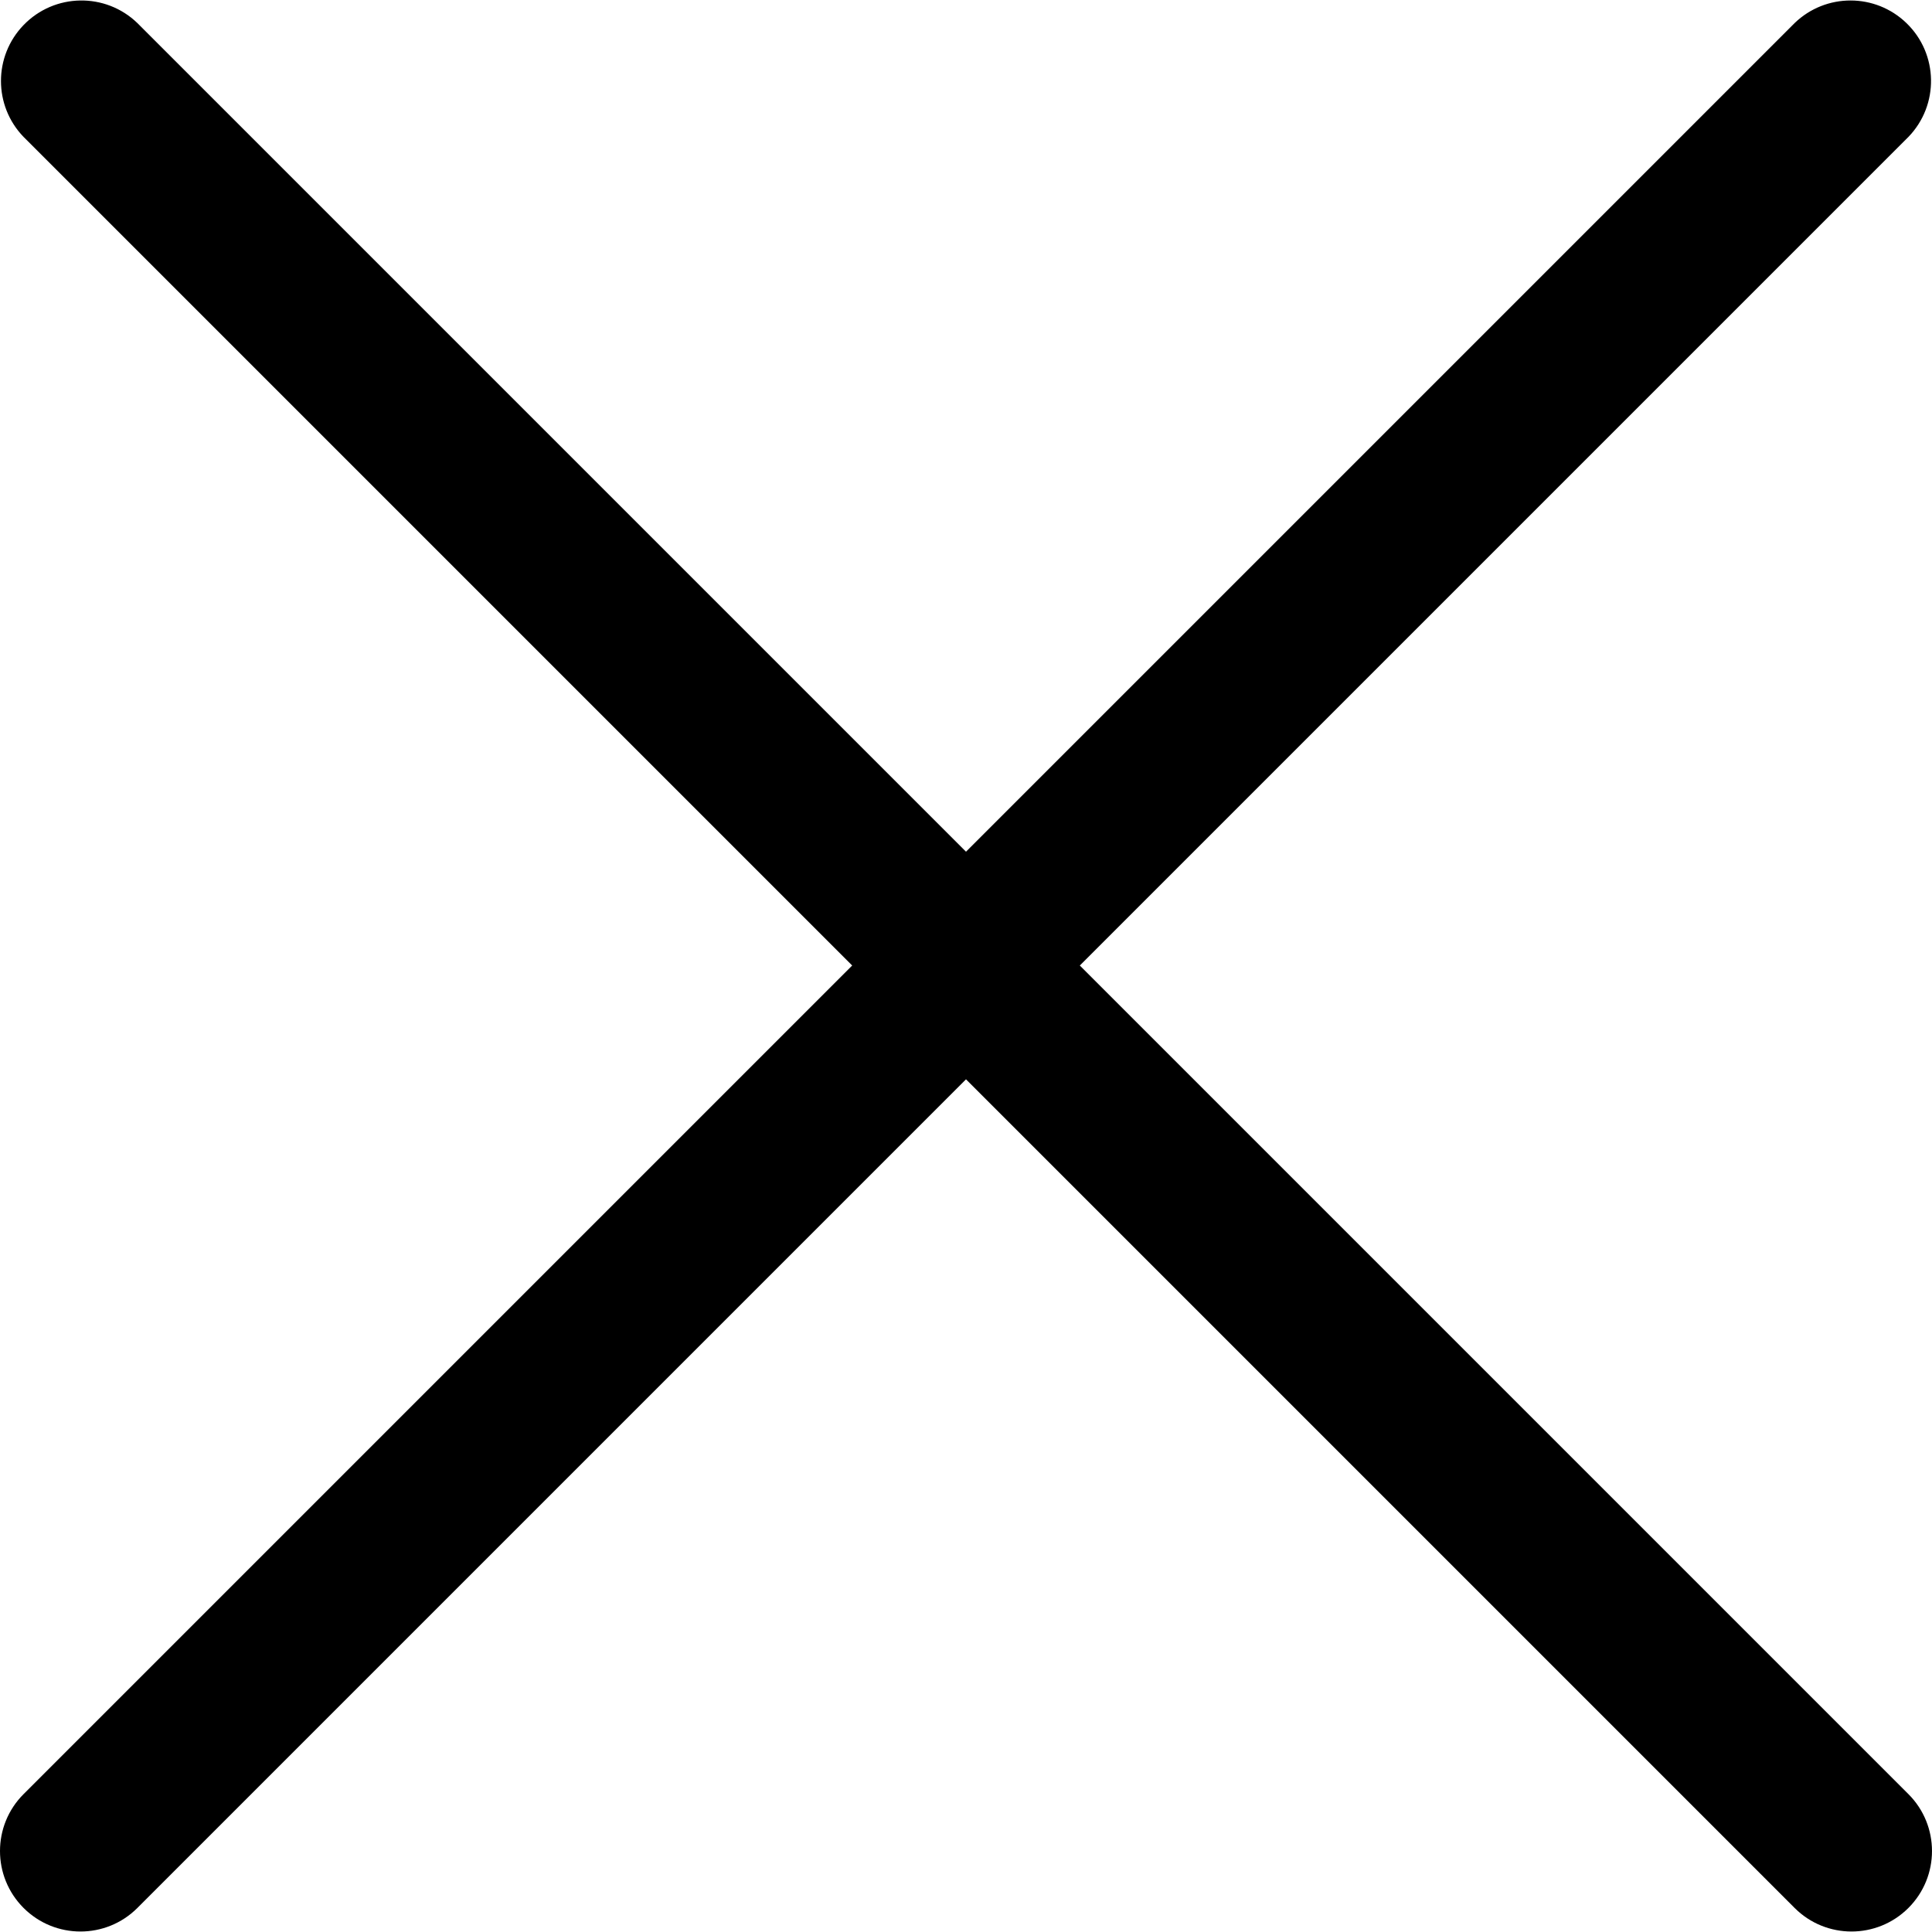
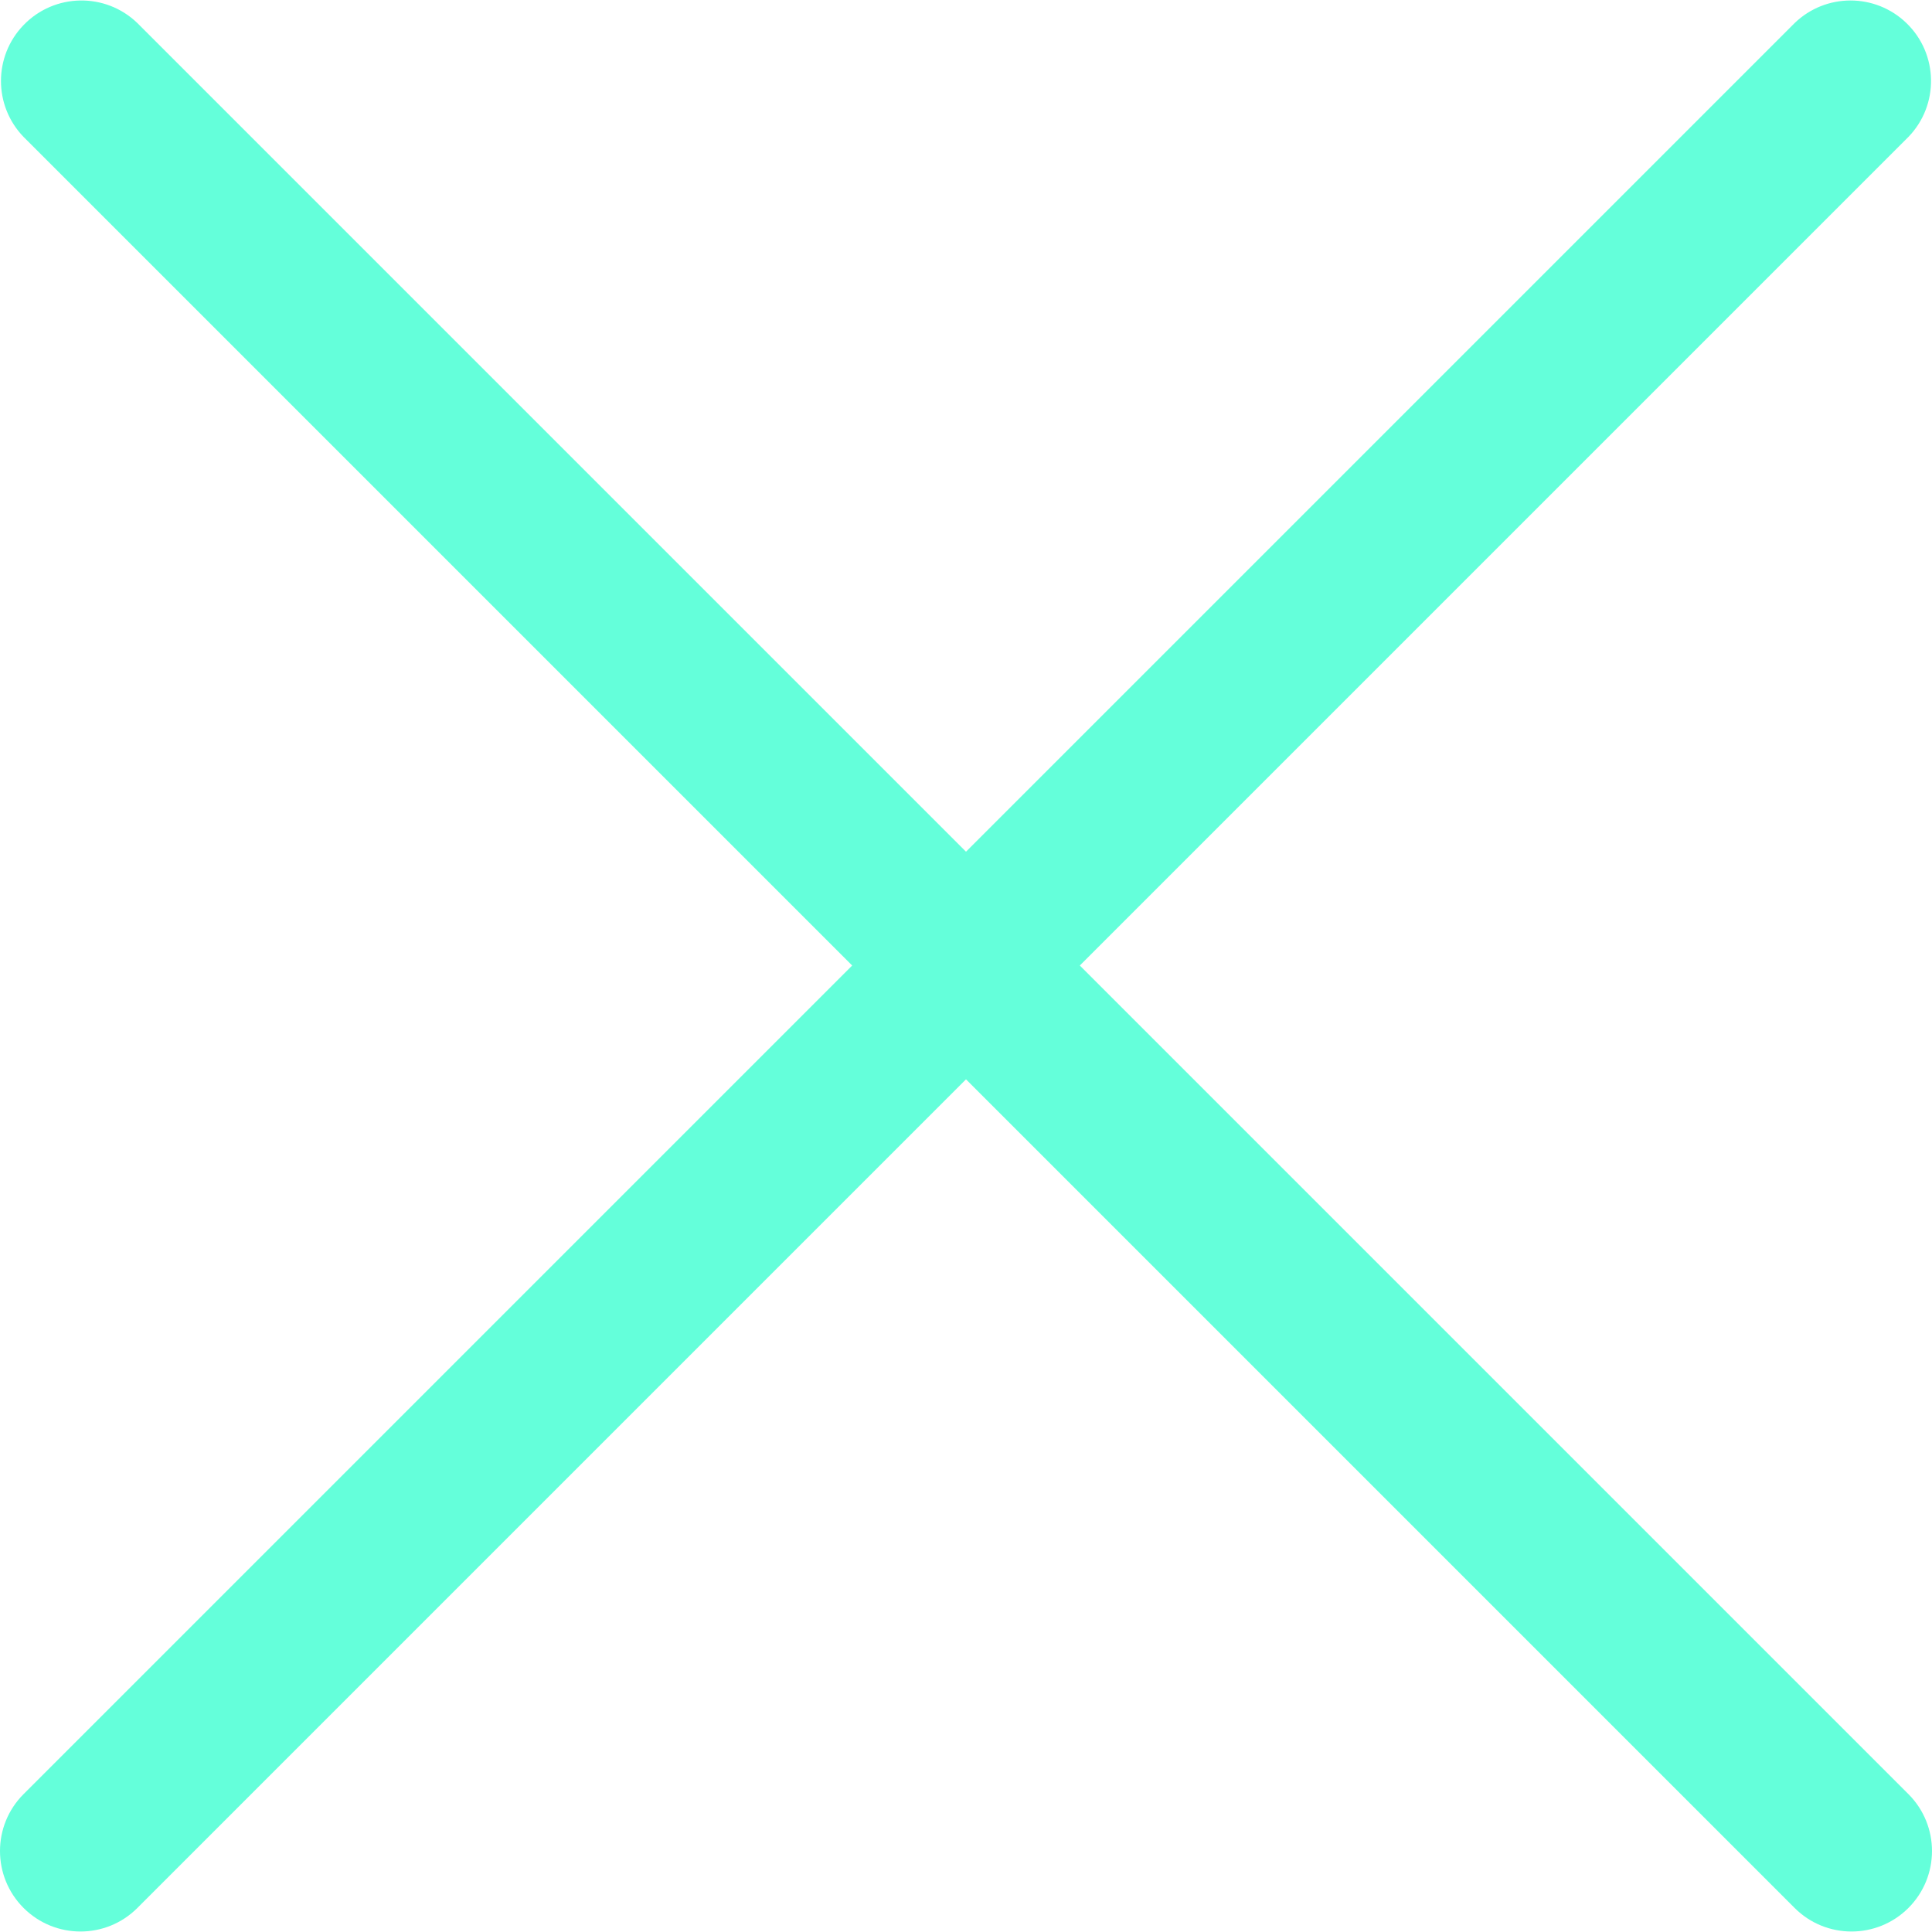
<svg xmlns="http://www.w3.org/2000/svg" version="1.1" id="Capa_1" x="0px" y="0px" viewBox="0 0 511.991 511.991" style="enable-background:new 0 0 511.991 511.991;" xml:space="preserve" width="512" height="512">
-   <g>
+   <g fill="#64ffda">
    <path d="M286.161,255.867L505.745,36.283c8.185-8.474,7.951-21.98-0.523-30.165c-8.267-7.985-21.375-7.985-29.642,0   L255.995,225.702L36.411,6.118c-8.475-8.185-21.98-7.95-30.165,0.524c-7.985,8.267-7.985,21.374,0,29.641L225.83,255.867   L6.246,475.451c-8.328,8.331-8.328,21.835,0,30.165l0,0c8.331,8.328,21.835,8.328,30.165,0l219.584-219.584l219.584,219.584   c8.331,8.328,21.835,8.328,30.165,0l0,0c8.328-8.331,8.328-21.835,0-30.165L286.161,255.867z" />
  </g>
</svg>
